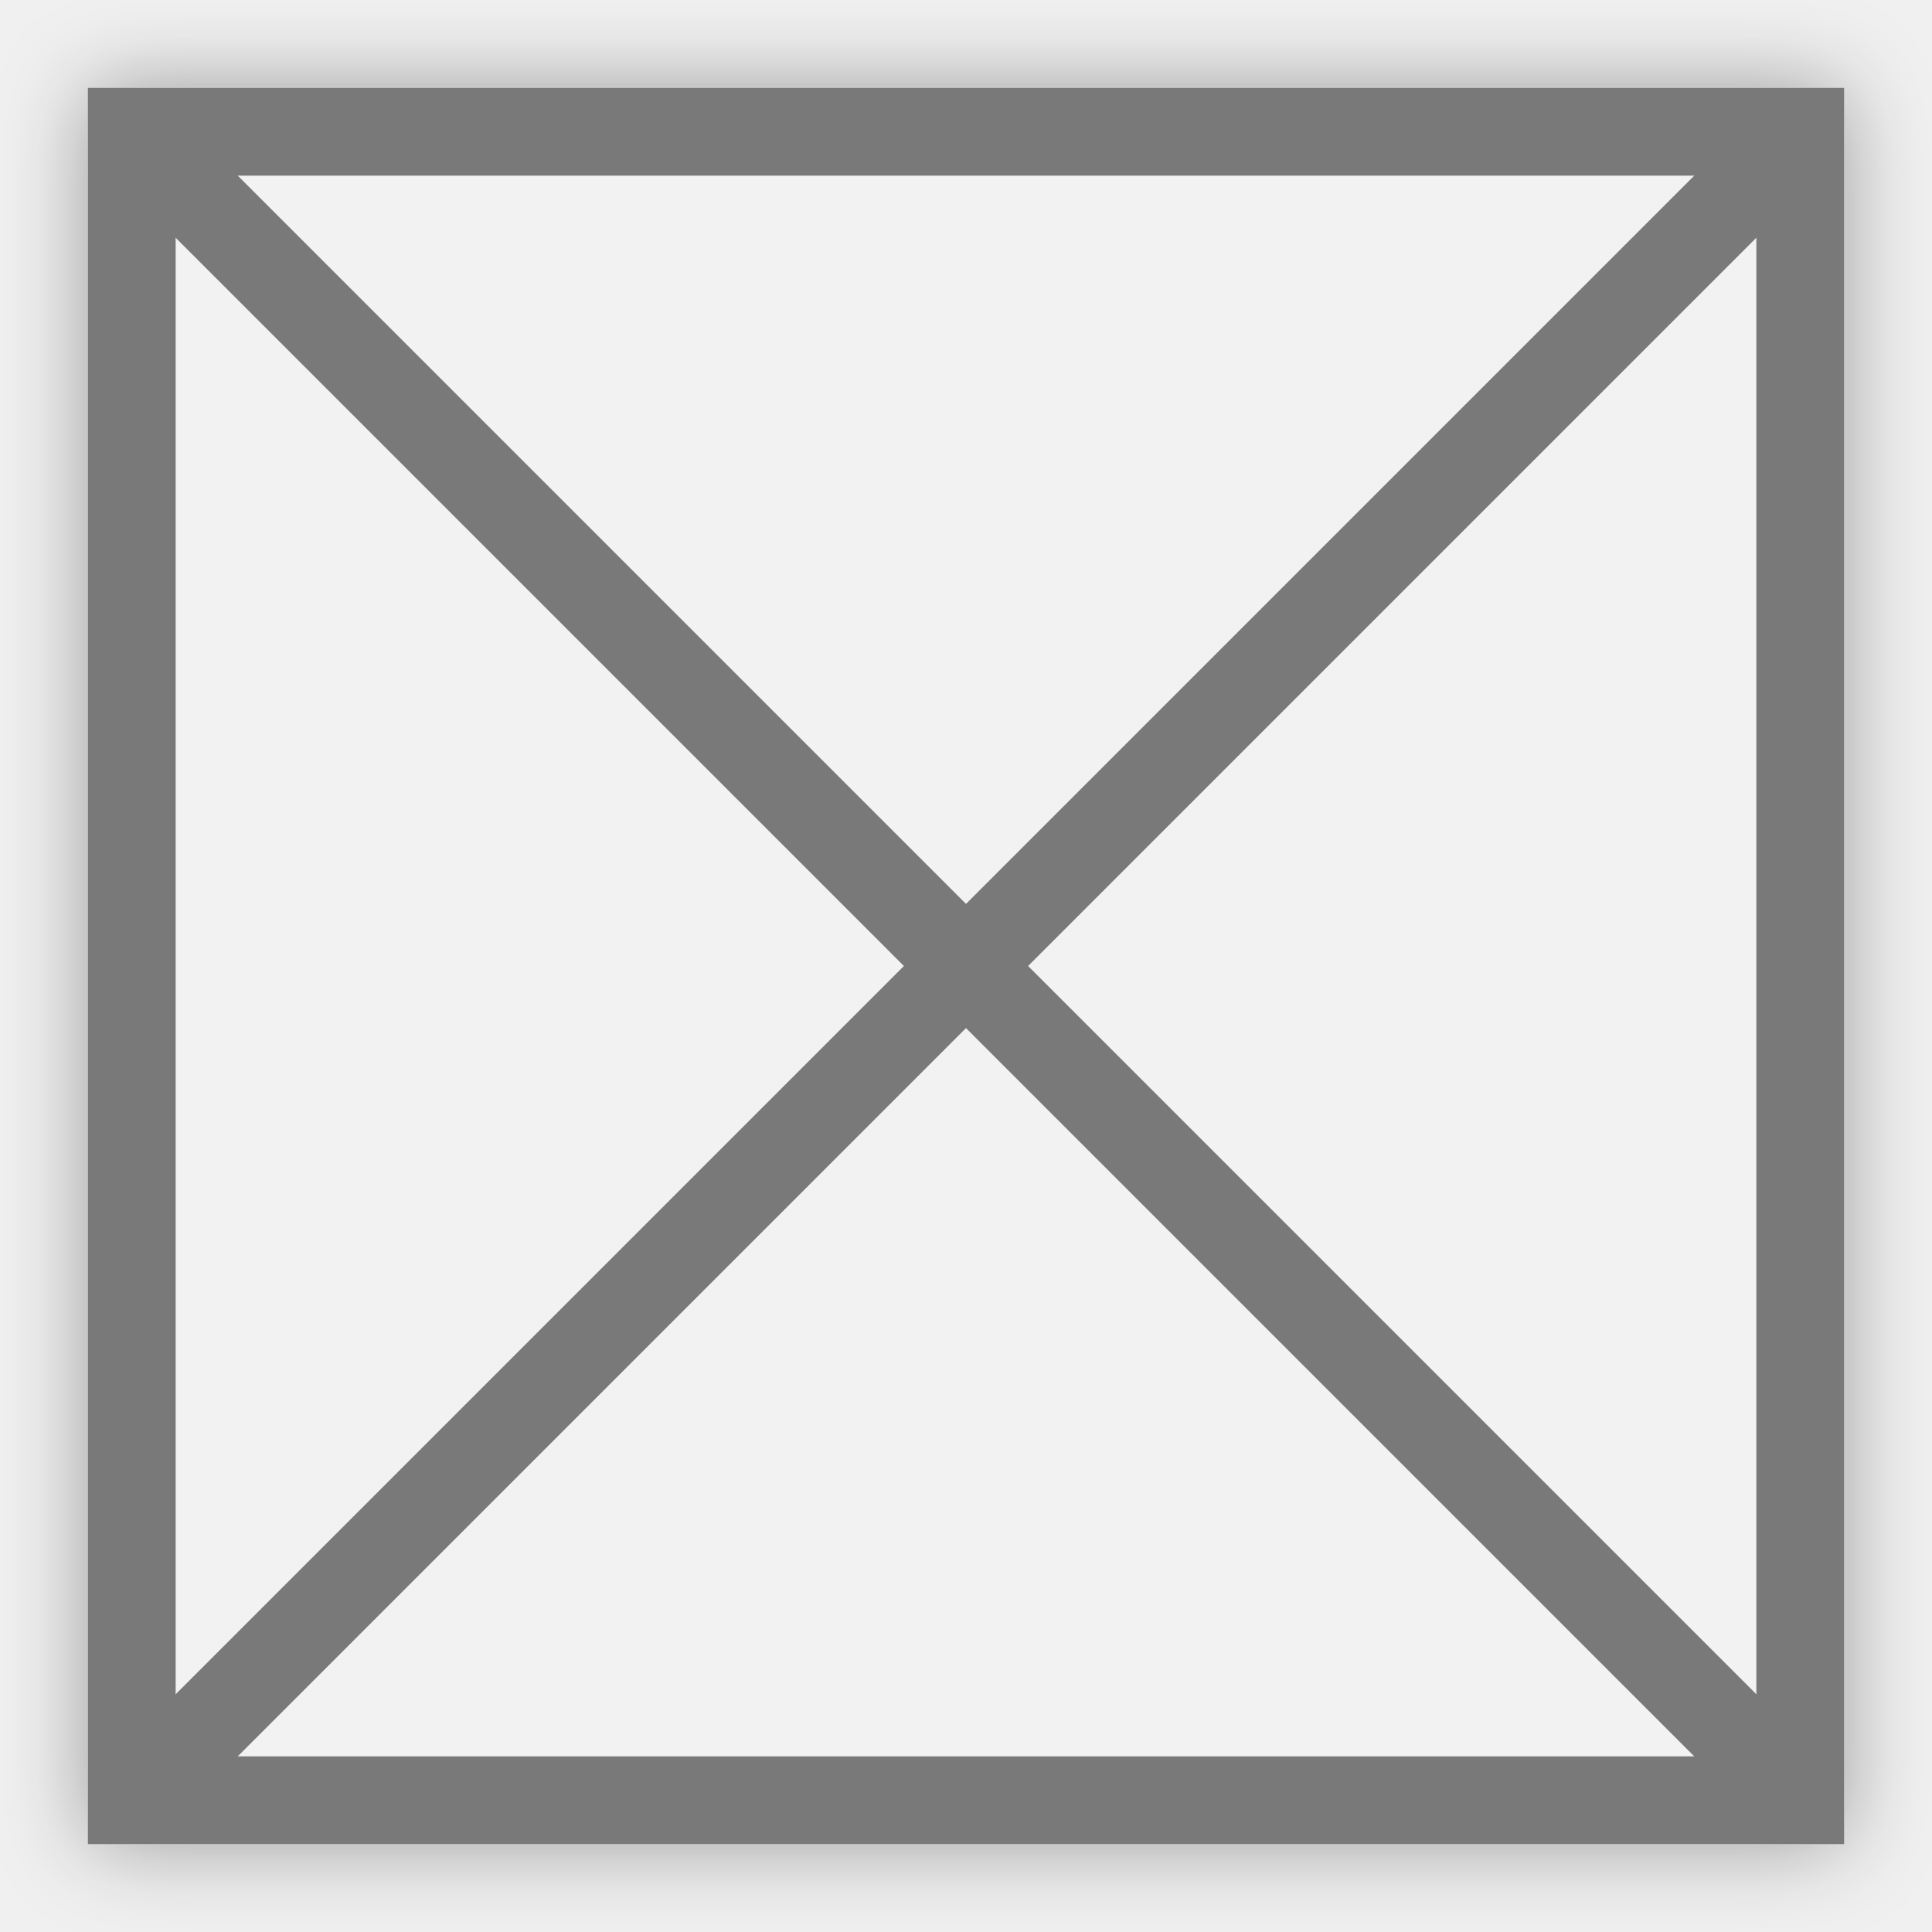
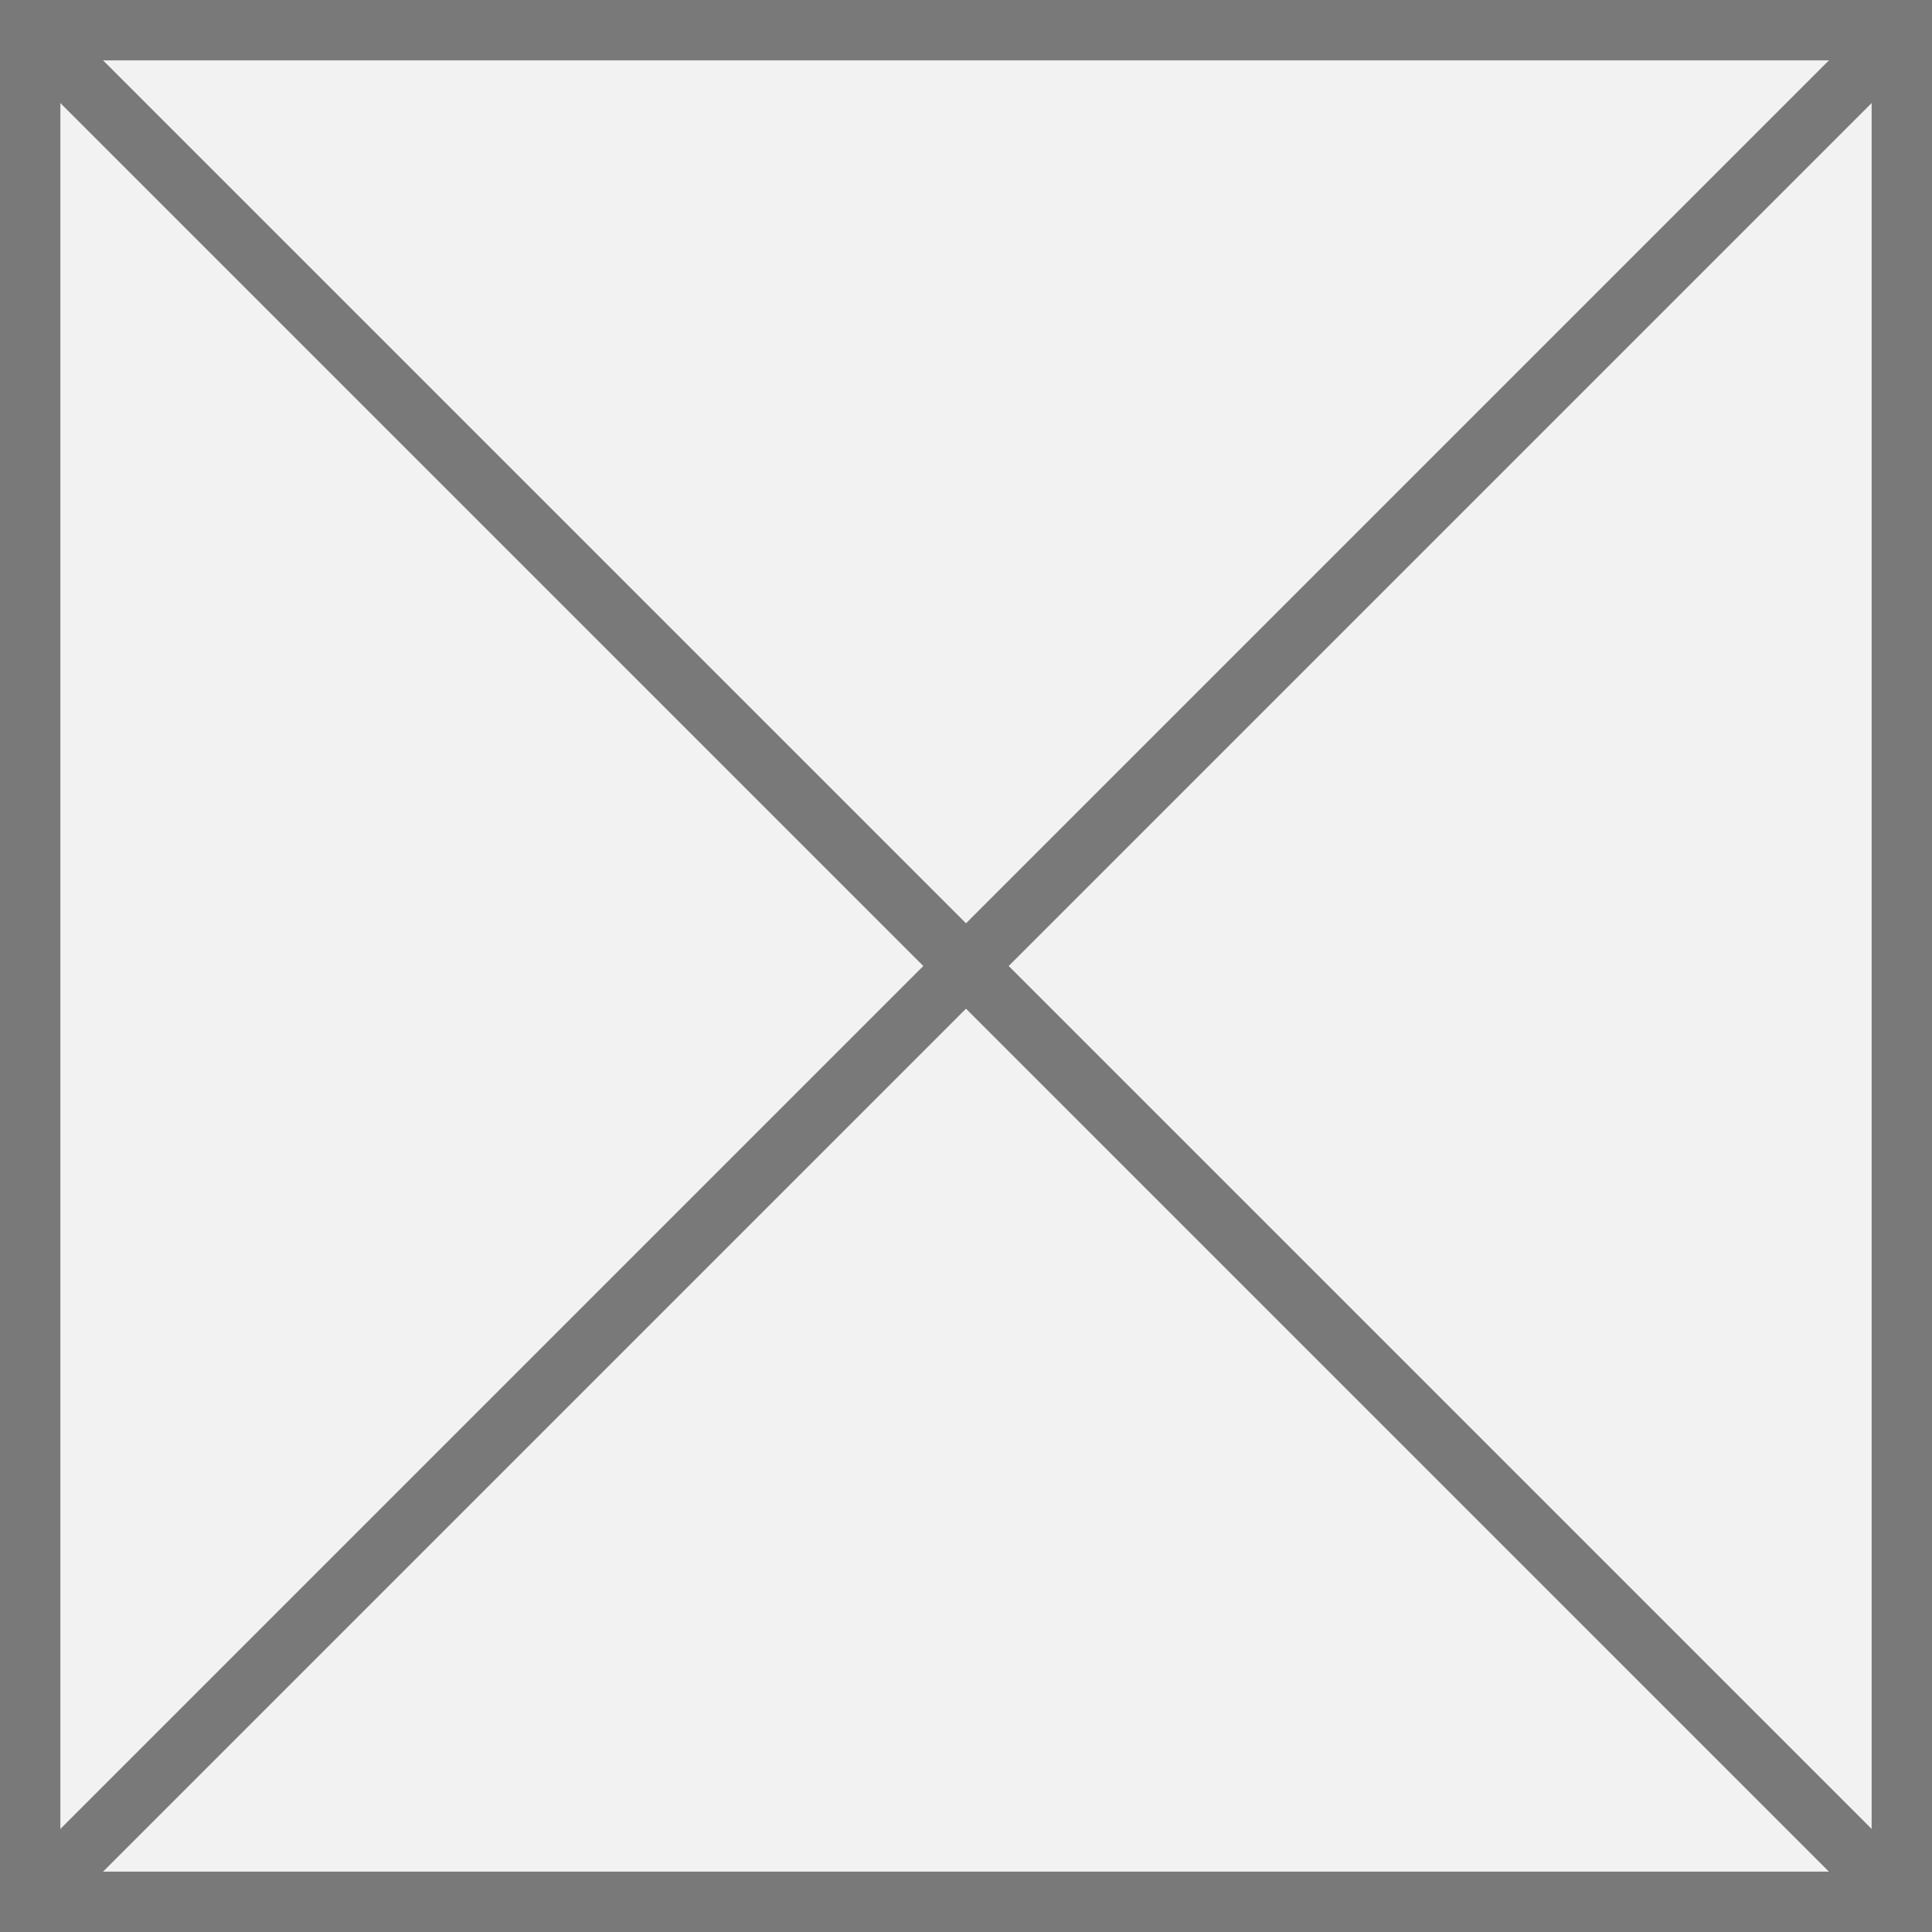
- <svg xmlns="http://www.w3.org/2000/svg" version="1.1" width="22px" height="22px">
+ <svg xmlns="http://www.w3.org/2000/svg" version="1.1" width="32px" height="32px">
  <defs>
    <pattern id="BGPattern" patternUnits="userSpaceOnUse" alignment="0 0" imageRepeat="None" />
-     <mask fill="white" id="Clip51">
-       <path d="M 0 20  L 0 0  L 20 0  L 20 20  L 0 20  Z " fill-rule="evenodd" />
+     <mask fill="white" id="Clip110">
+       <path d="M 0 32  L 0 0  L 32 0  L 32 32  L 0 32  Z " fill-rule="evenodd" />
    </mask>
  </defs>
-   <g transform="matrix(1 0 0 1 -130 -7 )">
-     <path d="M 0 20  L 0 0  L 20 0  L 20 20  L 0 20  Z " fill-rule="nonzero" fill="rgba(242, 242, 242, 1)" stroke="none" transform="matrix(1 0 0 1 131 8 )" class="fill" />
-     <path d="M 0 20  L 0 0  L 20 0  L 20 20  L 0 20  Z " stroke-width="2" stroke-dasharray="0" stroke="rgba(121, 121, 121, 1)" fill="none" transform="matrix(1 0 0 1 131 8 )" class="stroke" mask="url(#Clip51)" />
-     <path d="M 19.646 0.354  L 0.354 19.646  M 0.354 0.354  L 19.646 19.646  " stroke-width="1" stroke-dasharray="0" stroke="rgba(121, 121, 121, 1)" fill="none" transform="matrix(1 0 0 1 131 8 )" class="stroke" />
+   <g transform="matrix(1 0 0 1 -431 -276 )">
+     <path d="M 0 32  L 0 0  L 32 0  L 32 32  L 0 32  Z " fill-rule="nonzero" fill="rgba(242, 242, 242, 1)" stroke="none" transform="matrix(1 0 0 1 431 276 )" class="fill" />
+     <path d="M 0 32  L 0 0  L 32 0  L 32 32  L 0 32  Z " stroke-width="2" stroke-dasharray="0" stroke="rgba(121, 121, 121, 1)" fill="none" transform="matrix(1 0 0 1 431 276 )" class="stroke" mask="url(#Clip110)" />
+     <path d="M 31.646 0.354  L 0.354 31.646  M 0.354 0.354  L 31.646 31.646  " stroke-width="1" stroke-dasharray="0" stroke="rgba(121, 121, 121, 1)" fill="none" transform="matrix(1 0 0 1 431 276 )" class="stroke" />
  </g>
-   <style>svg { filter: drop-shadow(0px 0px 0.5px rgba(0, 0, 0, 0.349)); }</style>
</svg>
